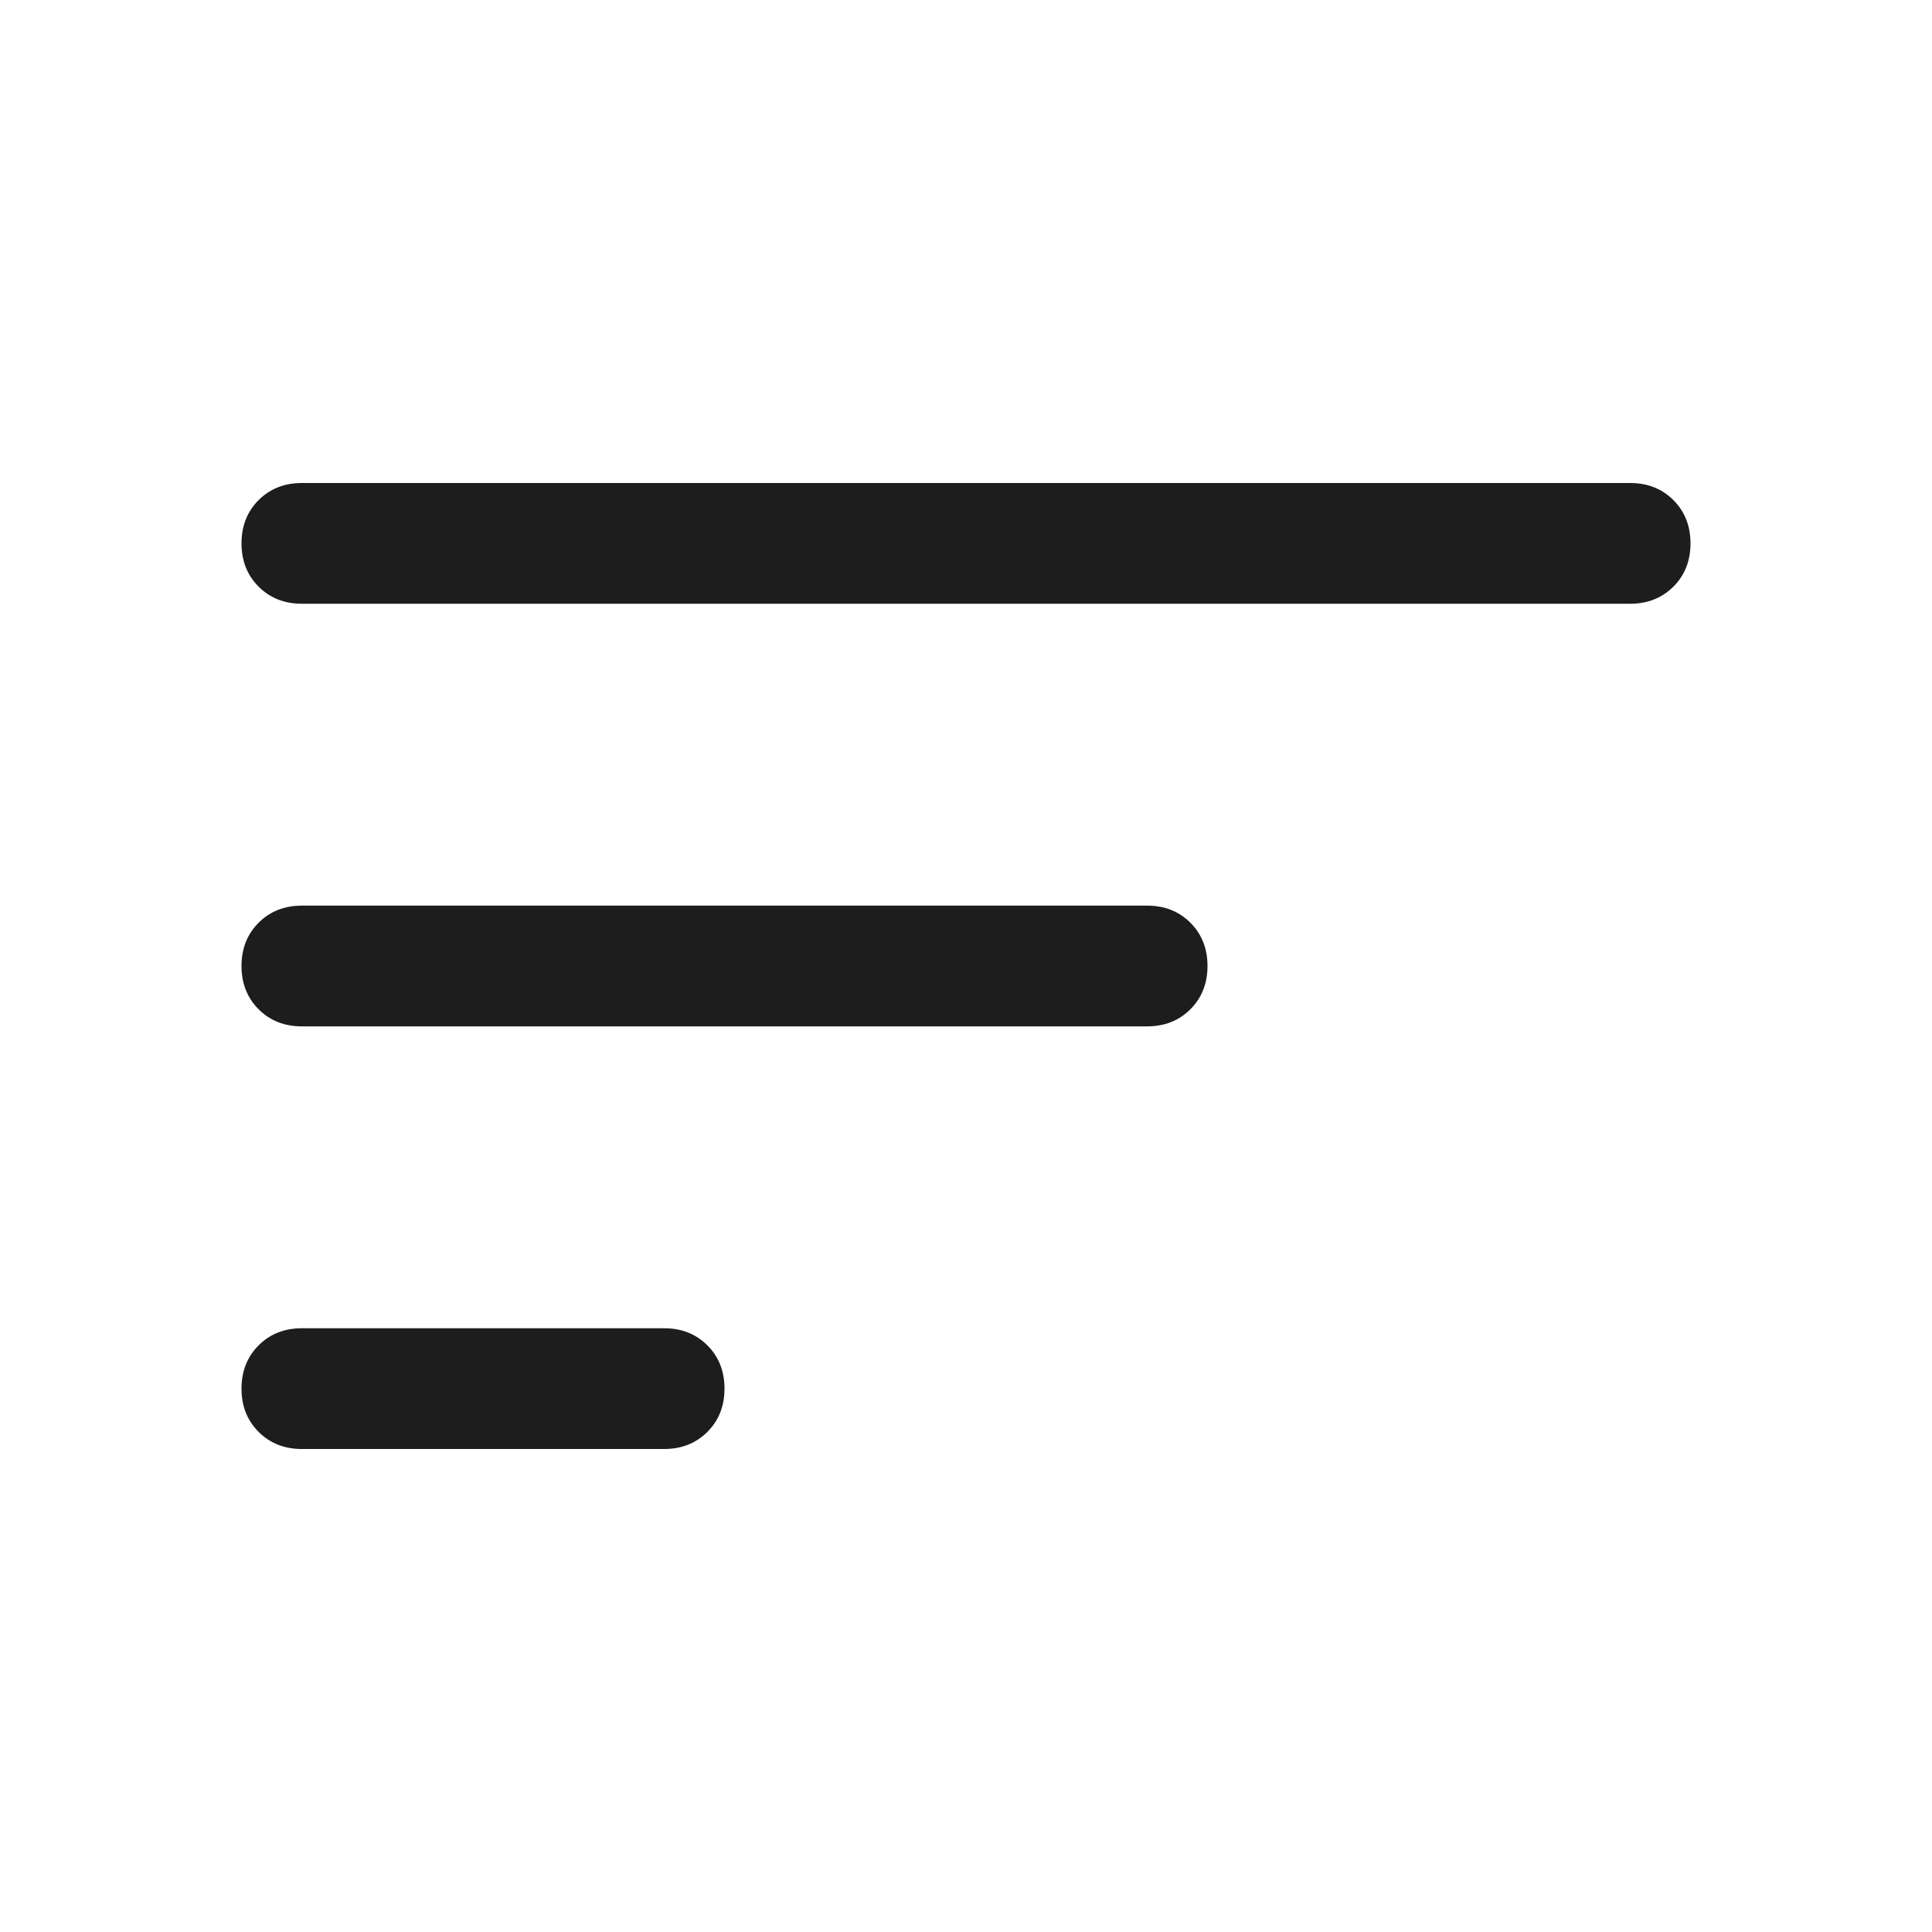
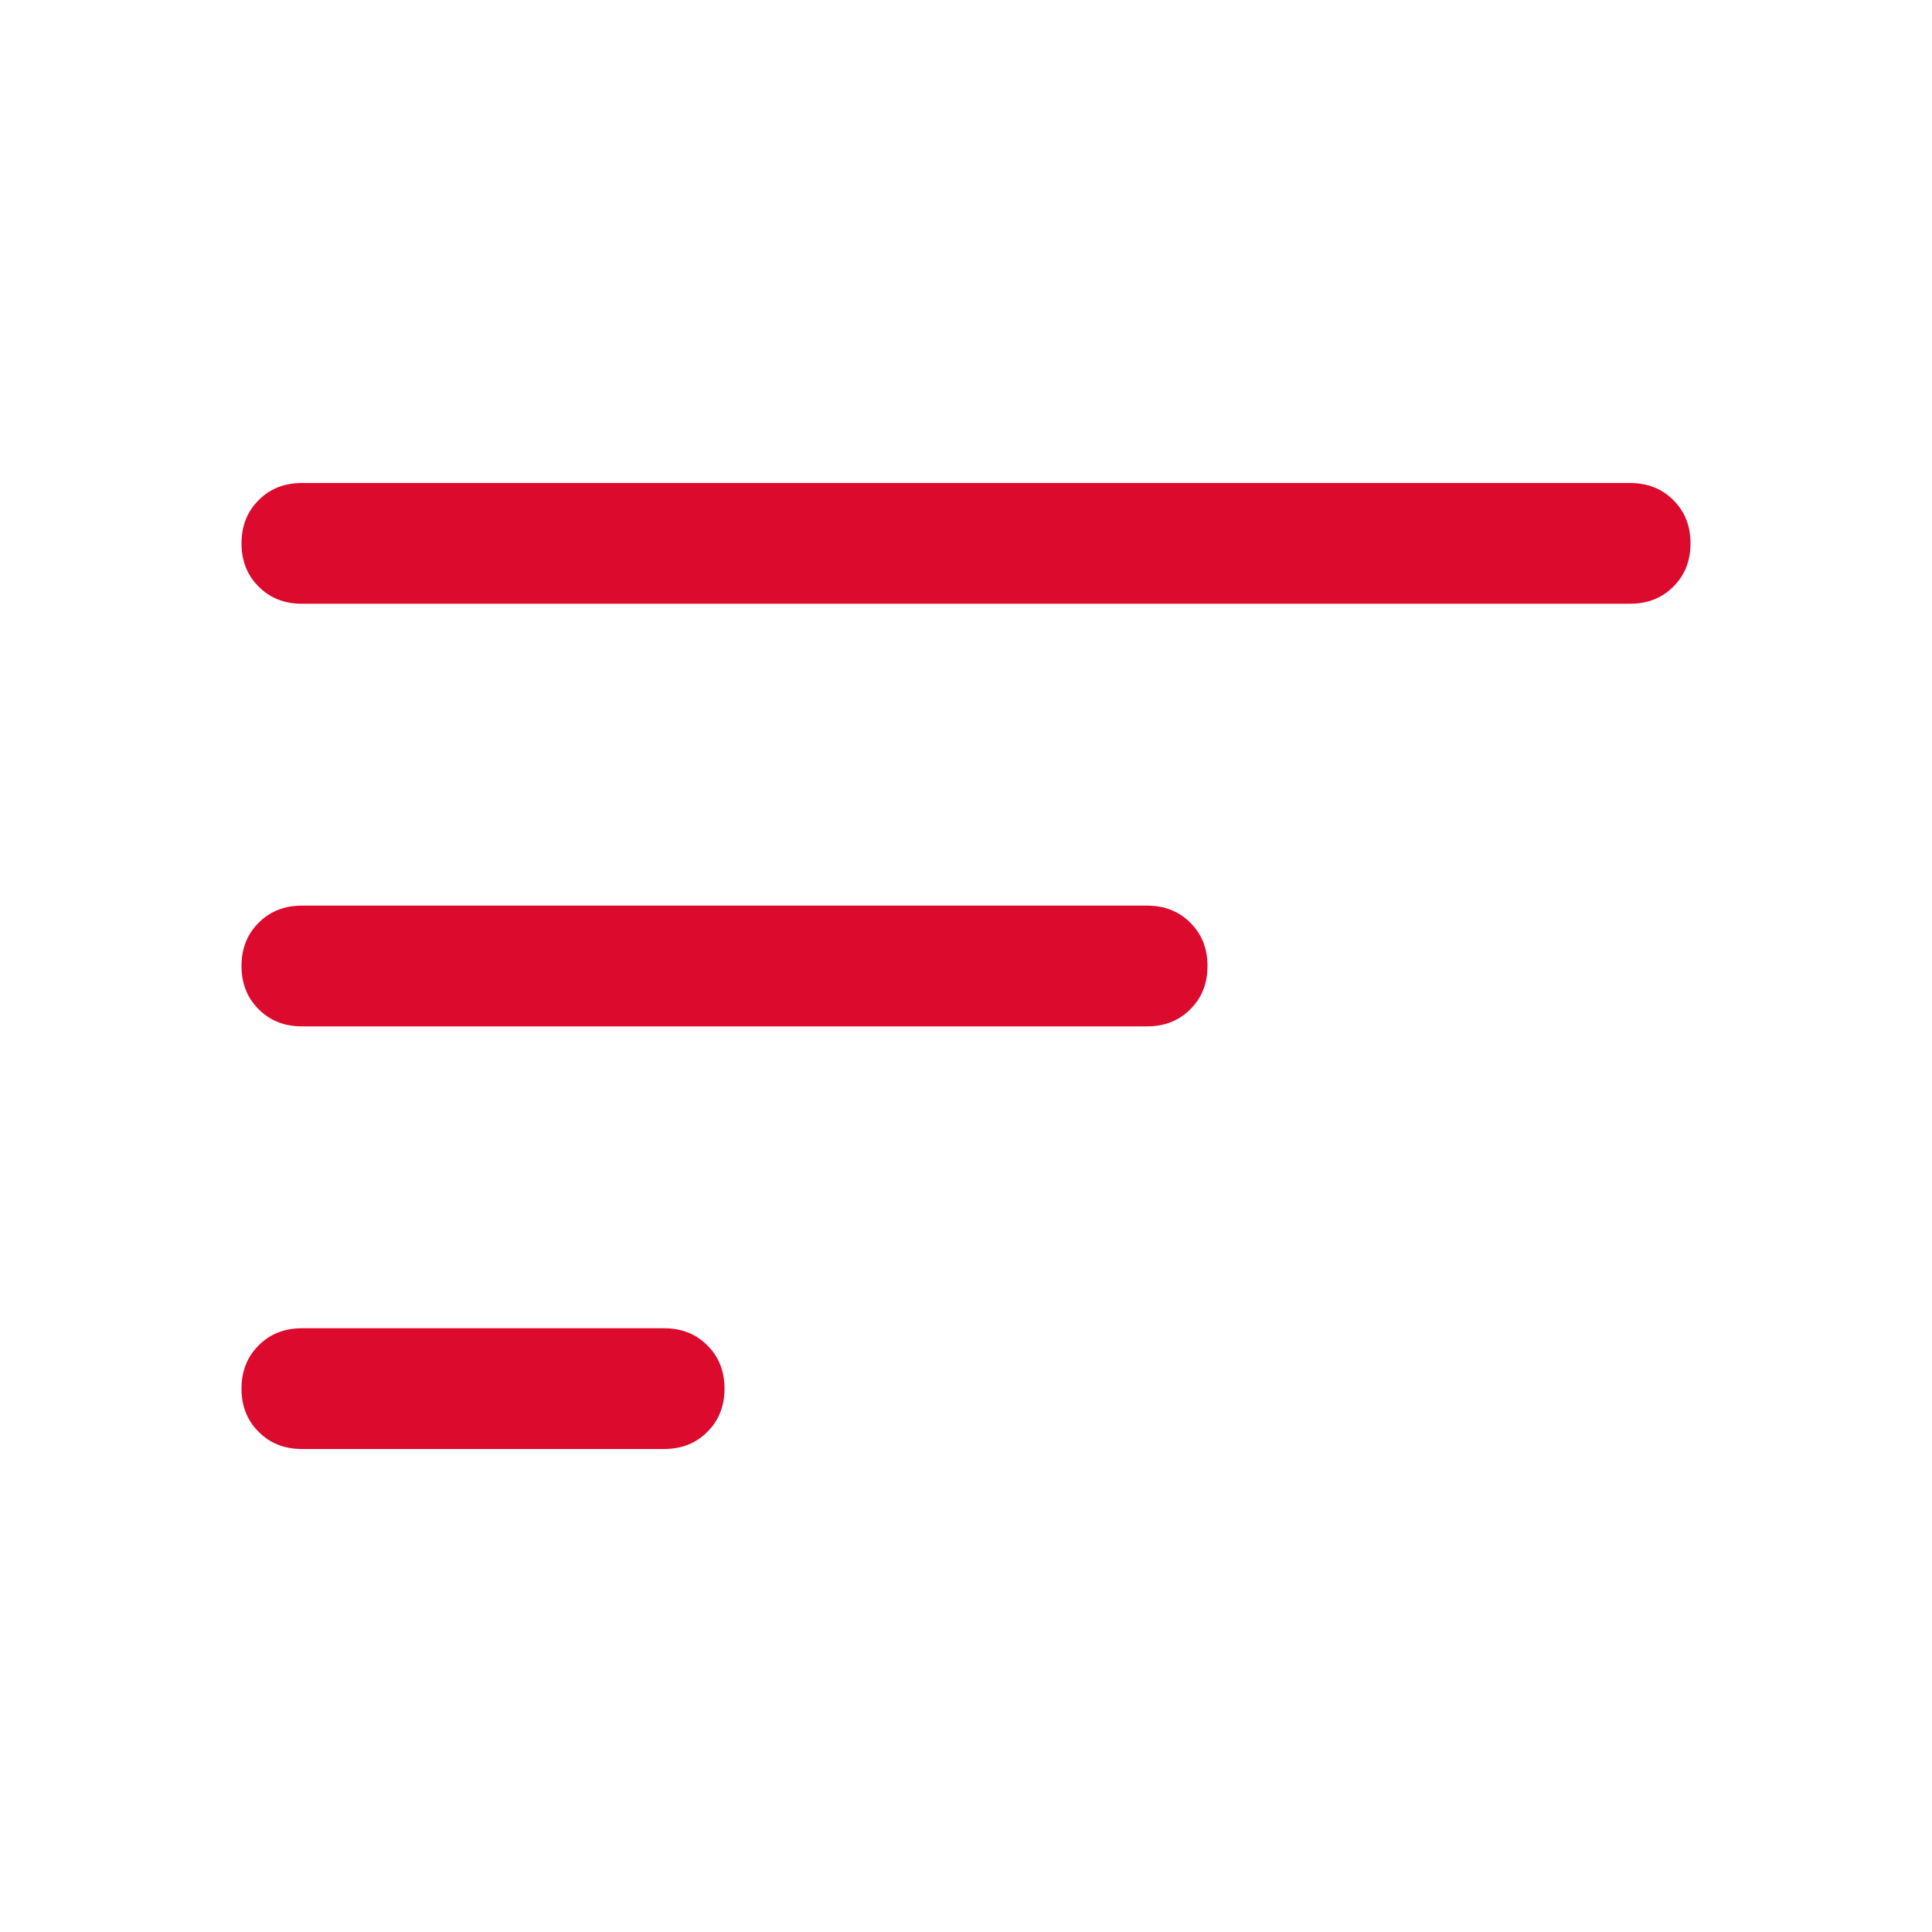
- <svg xmlns="http://www.w3.org/2000/svg" width="48" height="48" viewBox="0 0 48 48" fill="none">
-   <path d="M16.5 36H7.5C7.067 36 6.708 35.858 6.425 35.575C6.142 35.292 6 34.933 6 34.5C6 34.067 6.142 33.708 6.425 33.425C6.708 33.142 7.067 33 7.5 33H16.5C16.933 33 17.292 33.142 17.575 33.425C17.858 33.708 18 34.067 18 34.5C18 34.933 17.858 35.292 17.575 35.575C17.292 35.858 16.933 36 16.5 36ZM40.5 15H7.5C7.067 15 6.708 14.858 6.425 14.575C6.142 14.292 6 13.933 6 13.5C6 13.067 6.142 12.708 6.425 12.425C6.708 12.142 7.067 12 7.5 12H40.5C40.933 12 41.292 12.142 41.575 12.425C41.858 12.708 42 13.067 42 13.5C42 13.933 41.858 14.292 41.575 14.575C41.292 14.858 40.933 15 40.5 15ZM28.5 25.5H7.5C7.067 25.5 6.708 25.358 6.425 25.075C6.142 24.792 6 24.433 6 24C6 23.567 6.142 23.208 6.425 22.925C6.708 22.642 7.067 22.5 7.5 22.5H28.5C28.933 22.5 29.292 22.642 29.575 22.925C29.858 23.208 30 23.567 30 24C30 24.433 29.858 24.792 29.575 25.075C29.292 25.358 28.933 25.5 28.5 25.5Z" fill="#1D1D1D" />
+ <svg xmlns="http://www.w3.org/2000/svg" width="16" height="16" viewBox="0 0 16 16" fill="none">
+   <path d="M5.5 12H2.5C2.356 12 2.236 11.953 2.142 11.858C2.047 11.764 2 11.644 2 11.5C2 11.356 2.047 11.236 2.142 11.142C2.236 11.047 2.356 11 2.5 11H5.5C5.644 11 5.764 11.047 5.858 11.142C5.953 11.236 6 11.356 6 11.5C6 11.644 5.953 11.764 5.858 11.858C5.764 11.953 5.644 12 5.5 12ZM13.5 5H2.5C2.356 5 2.236 4.953 2.142 4.858C2.047 4.764 2 4.644 2 4.5C2 4.356 2.047 4.236 2.142 4.142C2.236 4.047 2.356 4 2.5 4H13.5C13.644 4 13.764 4.047 13.858 4.142C13.953 4.236 14 4.356 14 4.5C14 4.644 13.953 4.764 13.858 4.858C13.764 4.953 13.644 5 13.5 5ZM9.5 8.5H2.5C2.356 8.5 2.236 8.453 2.142 8.358C2.047 8.264 2 8.144 2 8C2 7.856 2.047 7.736 2.142 7.642C2.236 7.547 2.356 7.5 2.5 7.5H9.5C9.644 7.5 9.764 7.547 9.858 7.642C9.953 7.736 10 7.856 10 8C10 8.144 9.953 8.264 9.858 8.358C9.764 8.453 9.644 8.5 9.5 8.5Z" fill="#DC0A2D" />
</svg>
